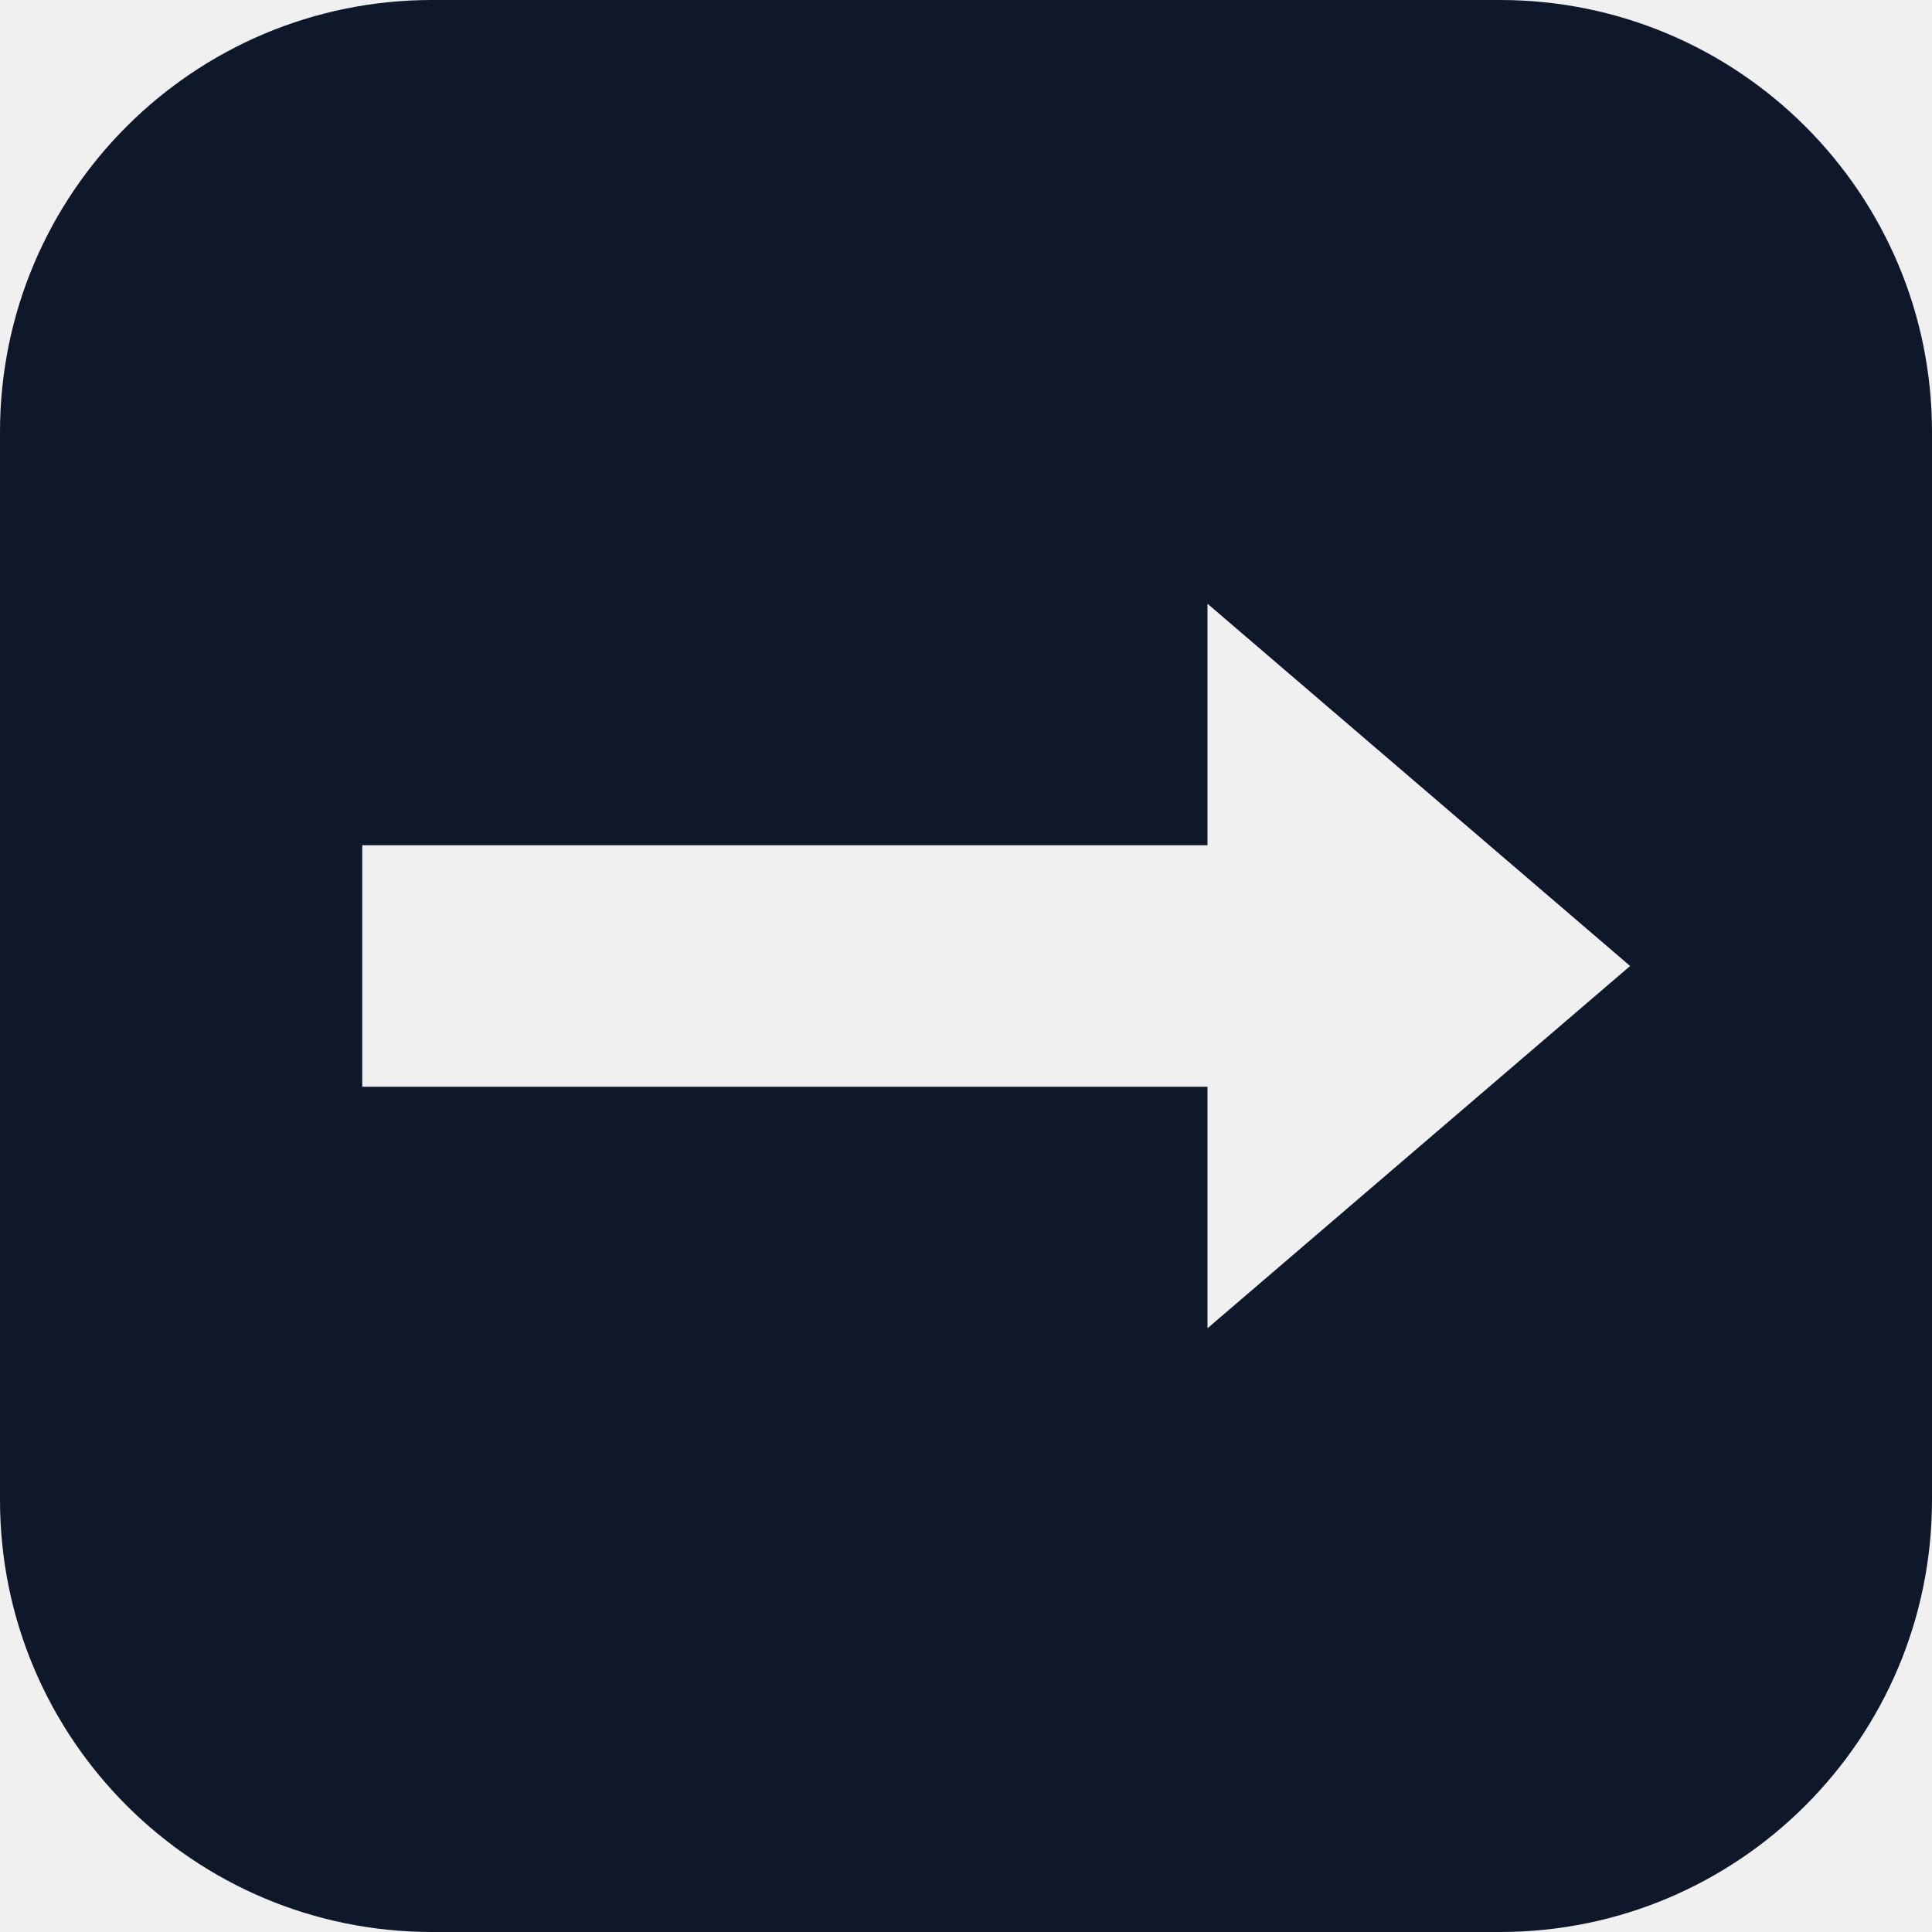
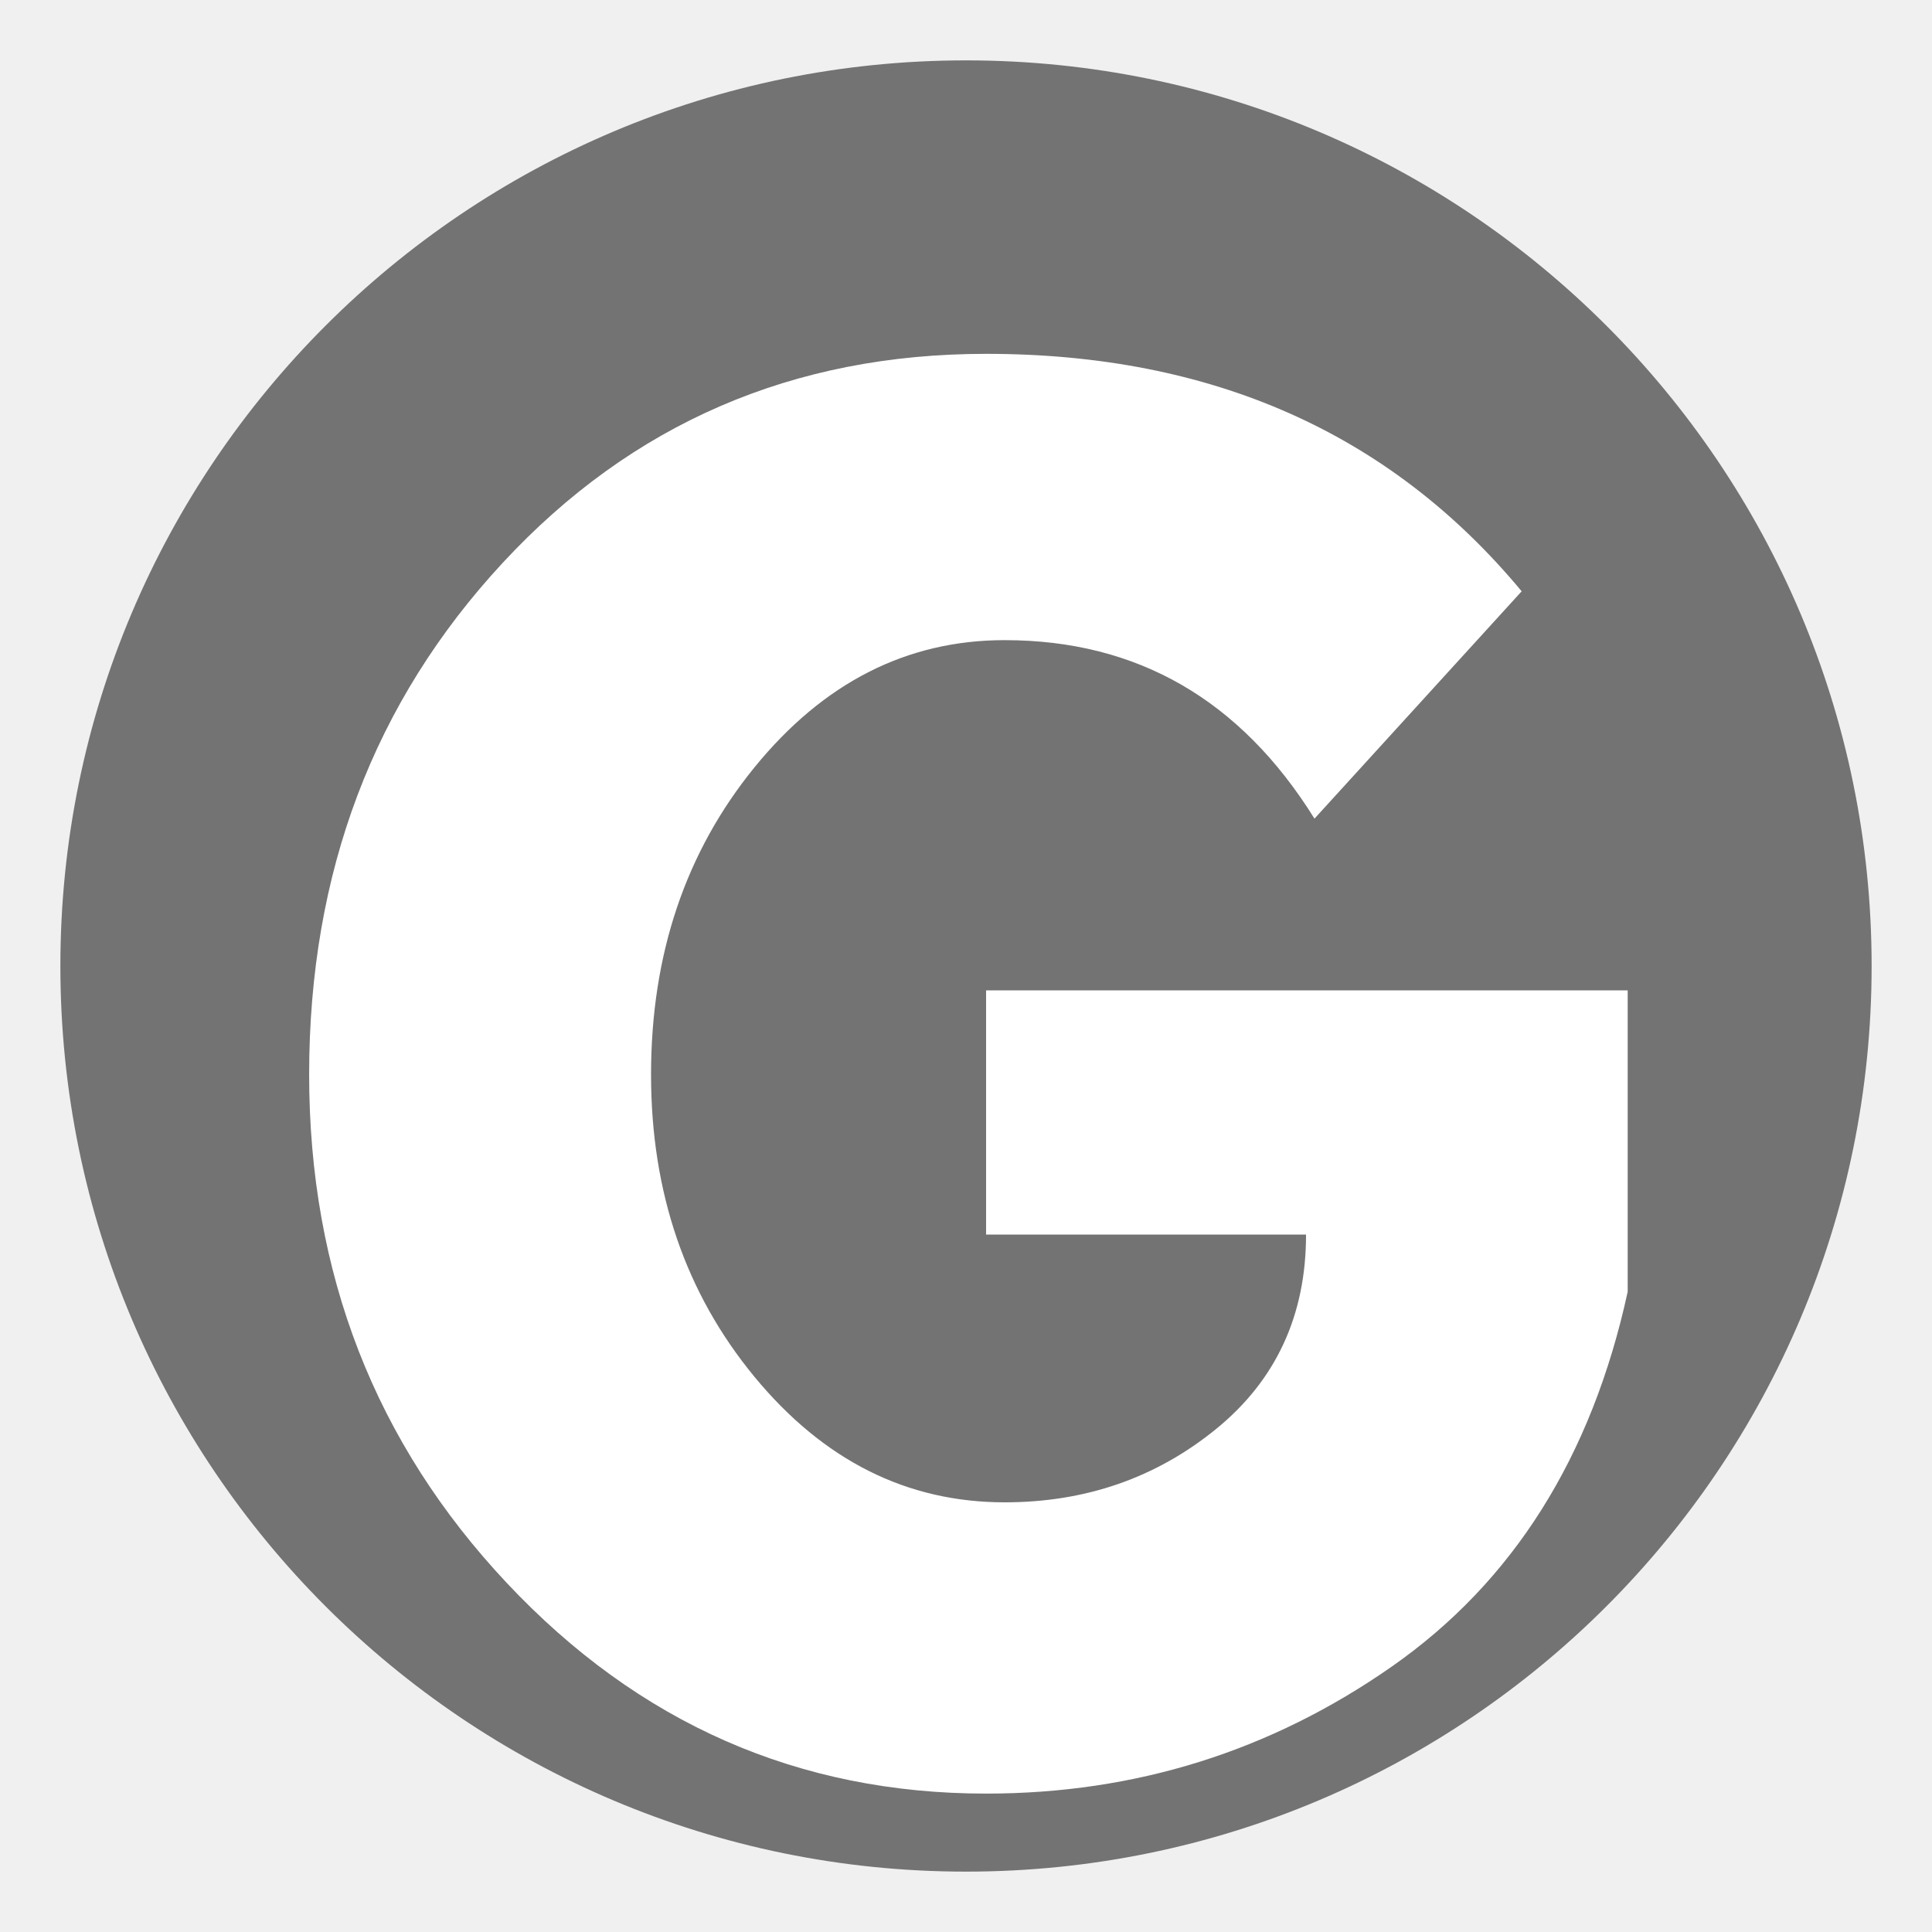
- <svg xmlns="http://www.w3.org/2000/svg" viewBox="0 0 1024 1024" role="img" aria-label="CarryGo app icon">
-   <defs>
-     <mask id="cg-arrow" maskUnits="userSpaceOnUse">
-       <rect width="1024" height="1024" fill="#fff" />
-       <path d="M 192 448 H 640 V 320 L 864 512 L 640 704 V 576 H 192 Z" fill="#000" />
-     </mask>
-   </defs>
-   <rect width="1024" height="1024" rx="229" ry="229" fill="#0F172A" mask="url(#cg-arrow)" />
+ <svg xmlns="http://www.w3.org/2000/svg" viewBox="0 0 1024 1024" width="1024" height="1024" role="img" aria-label="CaryGoo app icon">
+   <circle cx="512" cy="512" r="480" fill="#737373" />
+   <g transform="translate(142, 134) scale(3.18)">
+     <g transform="translate(0.418881, 252.6034)">
+       <path d="M 226.219 -129.672 L 226.219 -79.438 C 220.227 -51.926 207.129 -31.109 186.922 -16.984 C 166.711 -2.859 144.164 4.203 119.281 4.203 C 88.031 4.203 61.41 -7.488 39.422 -30.875 C 17.441 -54.258 6.453 -82.516 6.453 -115.641 C 6.453 -149.316 17.211 -177.754 38.734 -200.953 C 60.254 -224.16 87.102 -235.766 119.281 -235.766 C 156.895 -235.766 186.648 -222.57 208.547 -196.188 L 174.016 -158.297 C 161.672 -178.129 144.457 -188.047 122.375 -188.047 C 106.094 -188.047 92.195 -180.984 80.688 -166.859 C 69.188 -152.734 63.438 -135.66 63.438 -115.641 C 63.438 -95.992 69.188 -79.195 80.688 -65.25 C 92.195 -51.312 106.094 -44.344 122.375 -44.344 C 135.844 -44.344 147.582 -48.41 157.594 -56.547 C 167.602 -64.691 172.609 -75.5 172.609 -88.969 L 119.281 -88.969 L 119.281 -129.672 Z M 226.219 -129.672 " fill="#ffffff" />
+     </g>
+   </g>
</svg>
